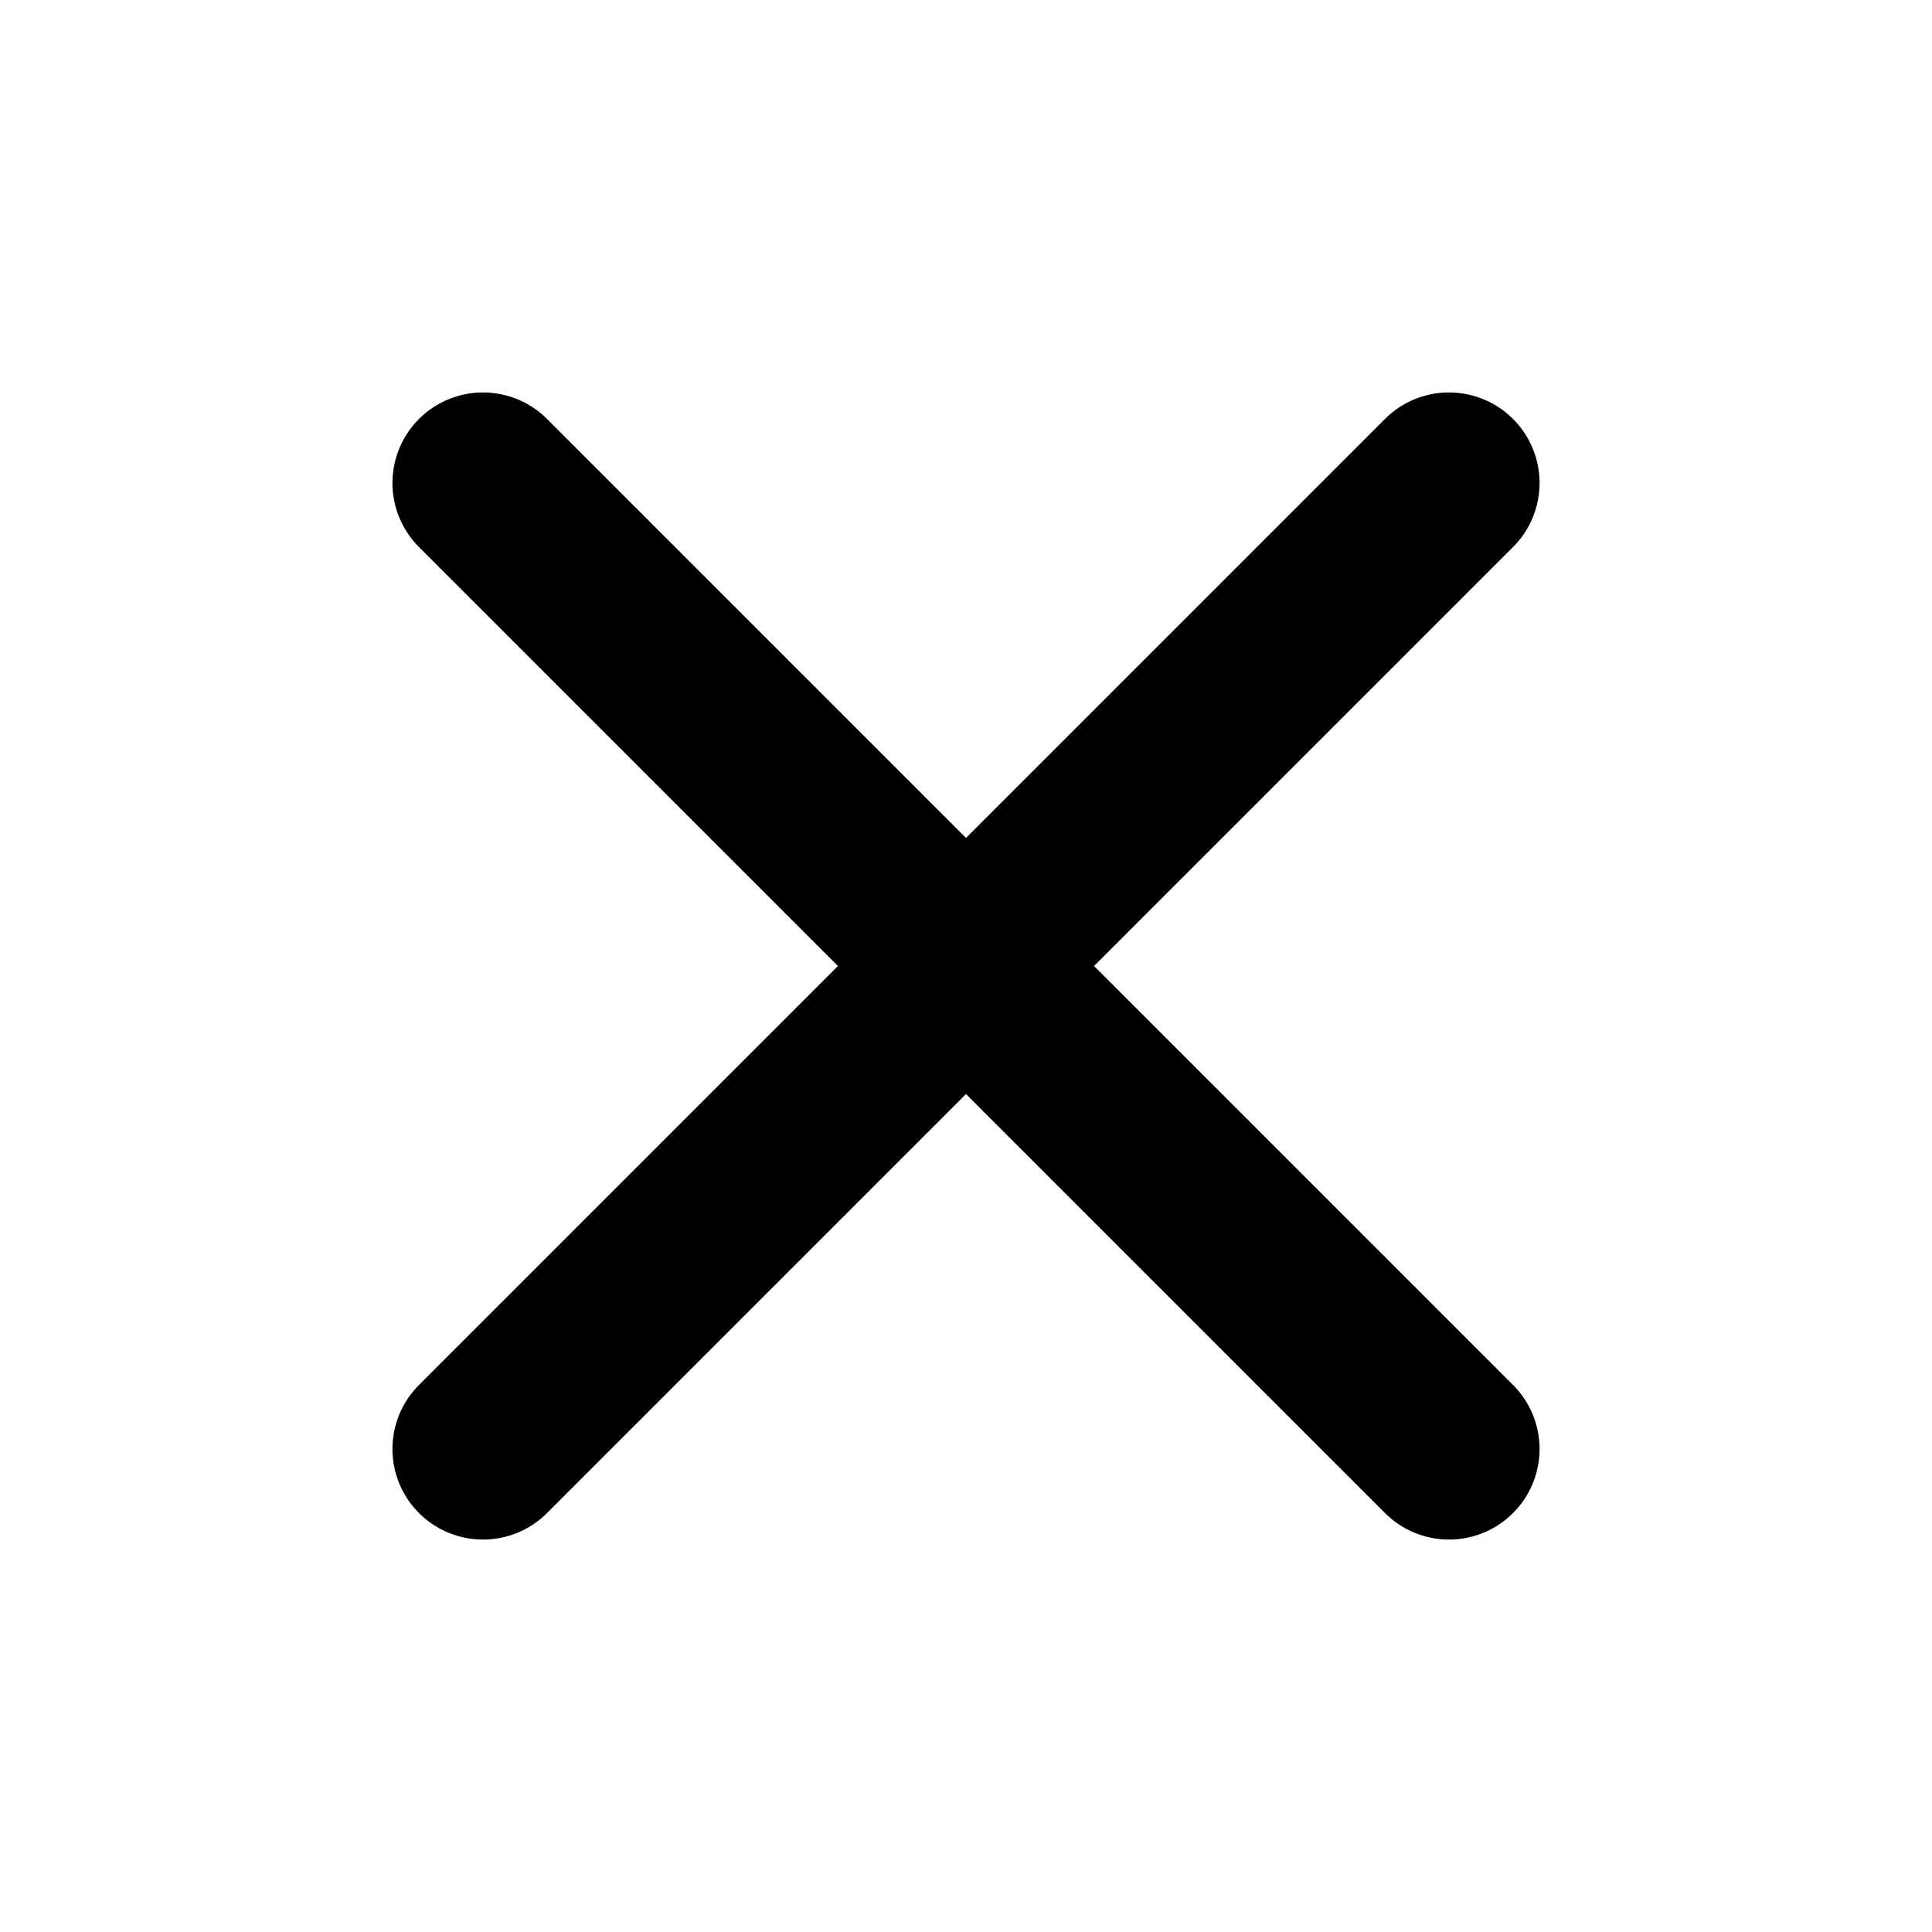
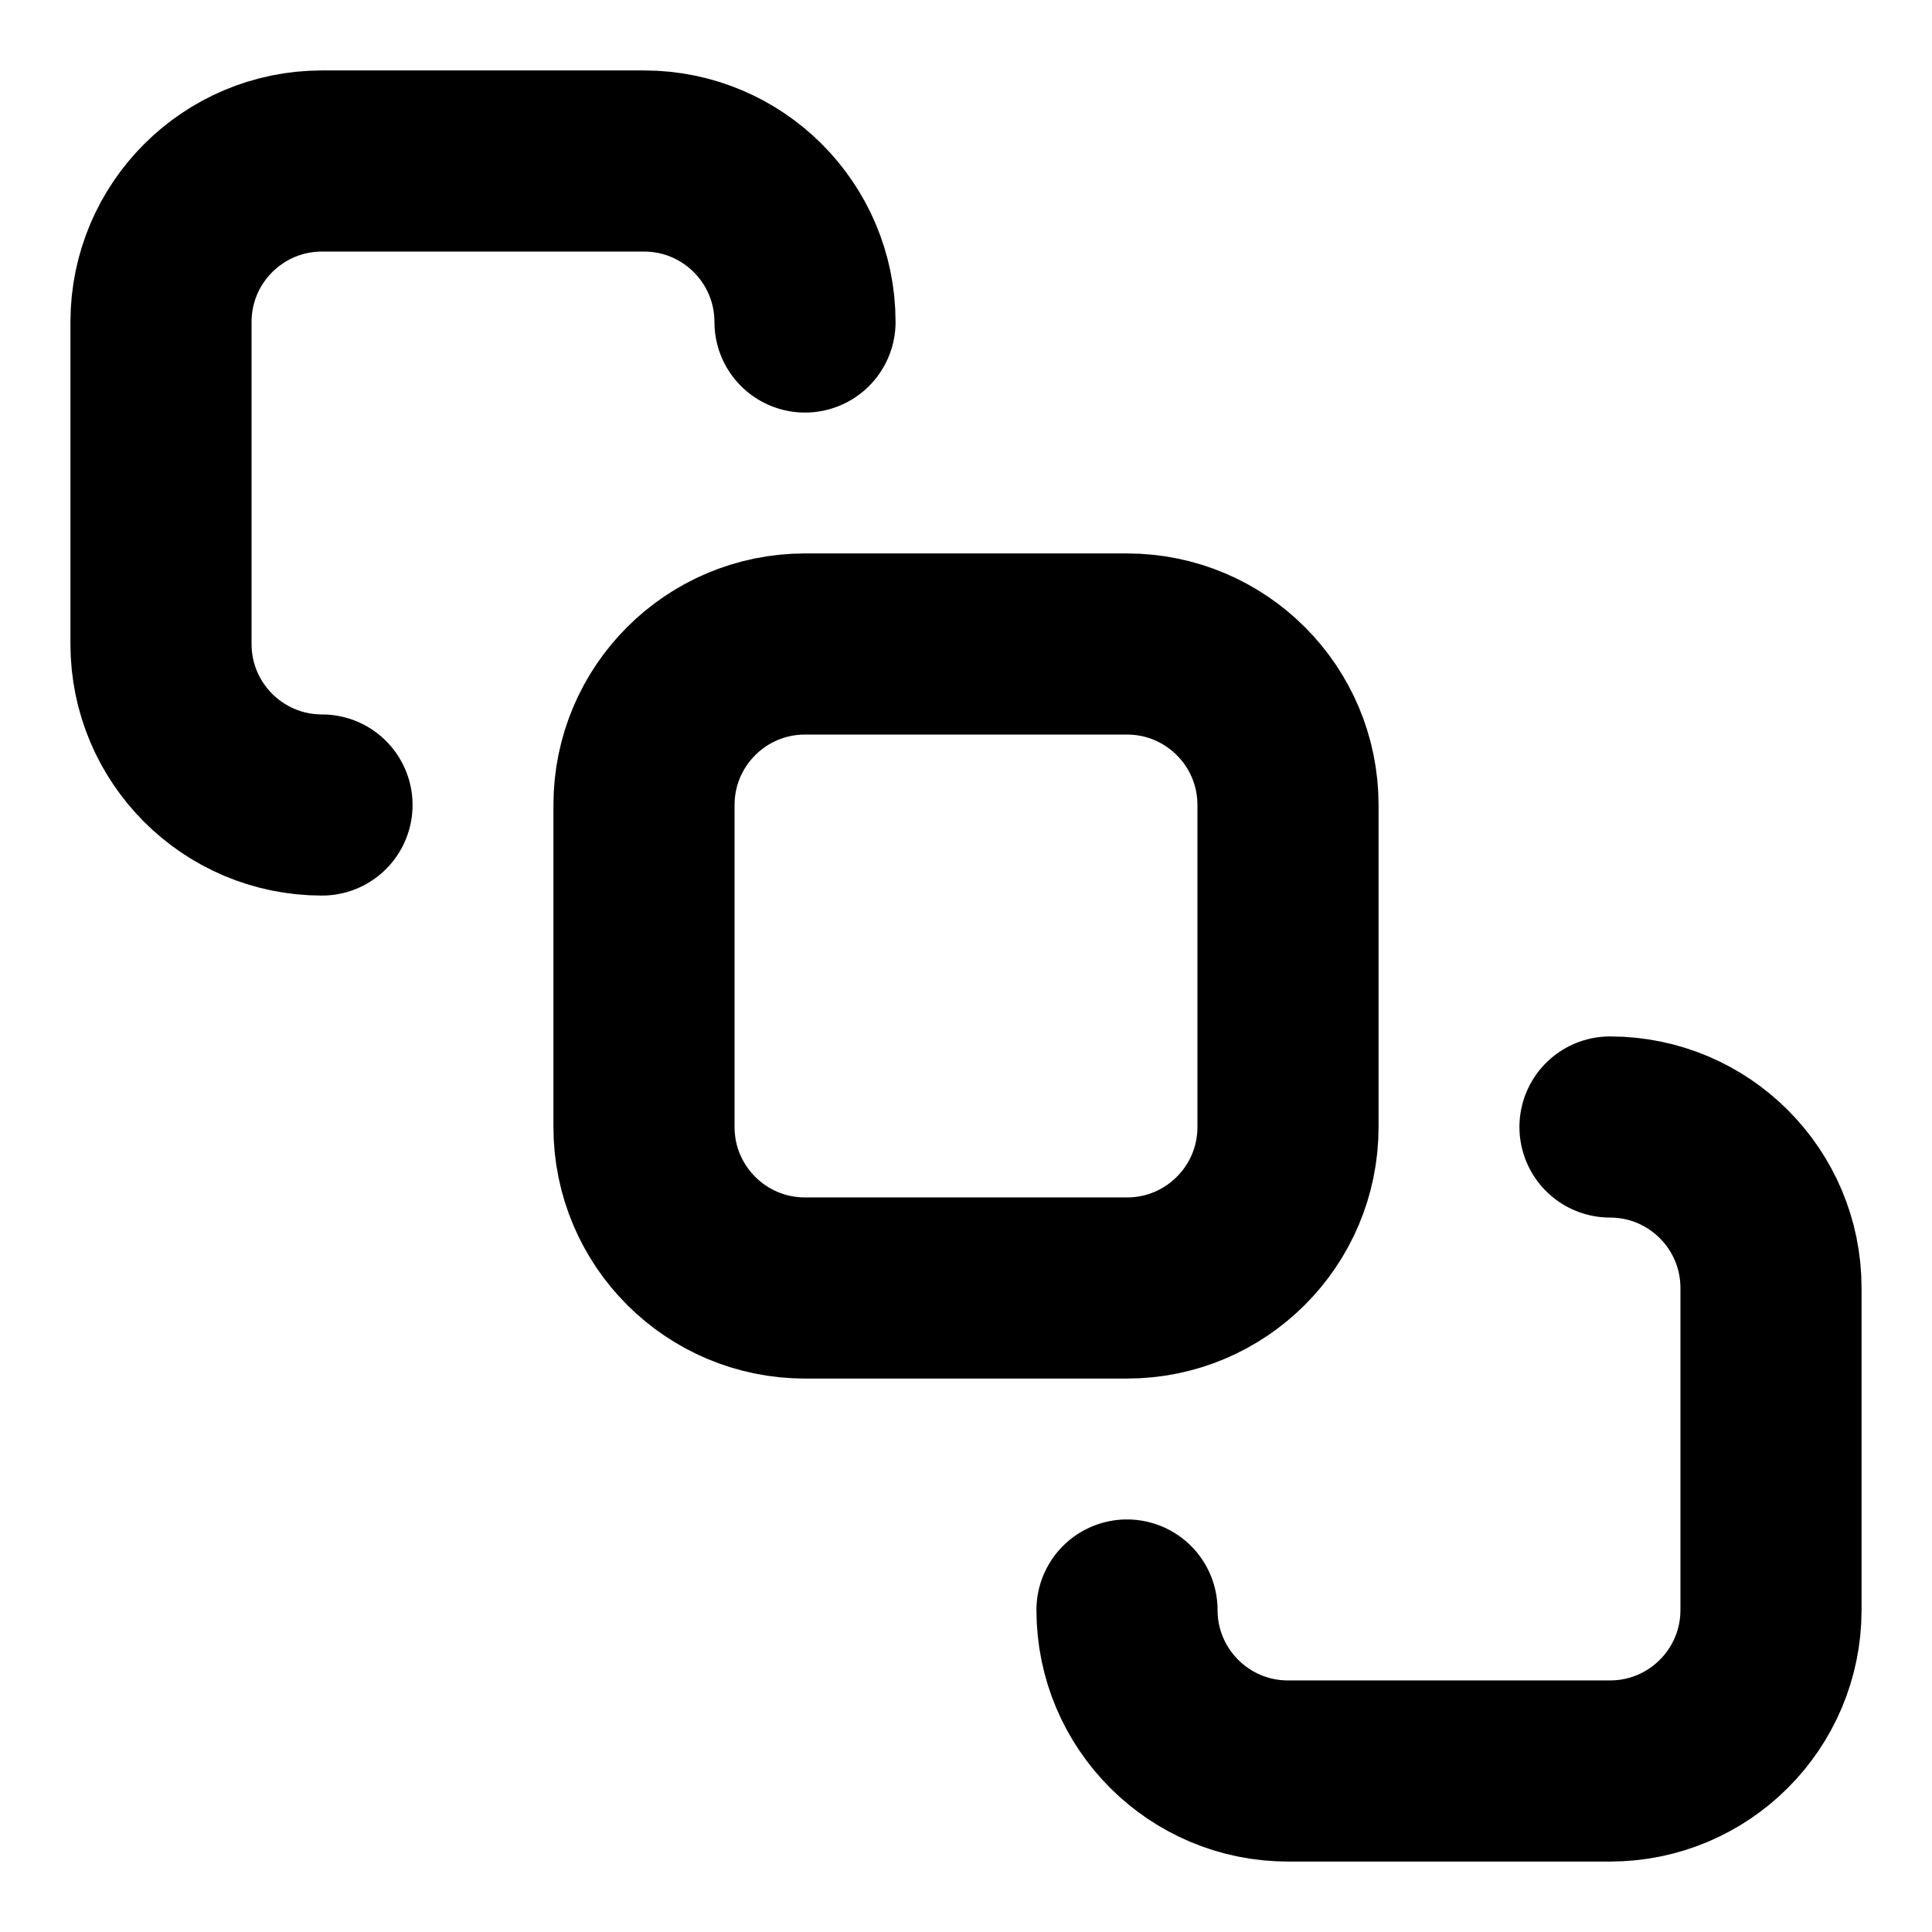
<svg xmlns="http://www.w3.org/2000/svg" width="24" height="24" viewBox="0 0 24 24" fill="none" stroke="currentColor" stroke-width="2.25" stroke-linecap="round" stroke-linejoin="round">
-   <path d="M18 6 6 18" />
-   <path d="m6 6 12 12" />
+   <rect x="8" y="8" width="8" height="8" rx="2" />
+   <path d="M4 10a2 2 0 0 1-2-2V4a2 2 0 0 1 2-2h4a2 2 0 0 1 2 2" />
+   <path d="M14 20a2 2 0 0 0 2 2h4a2 2 0 0 0 2-2v-4a2 2 0 0 0-2-2" />
</svg>
